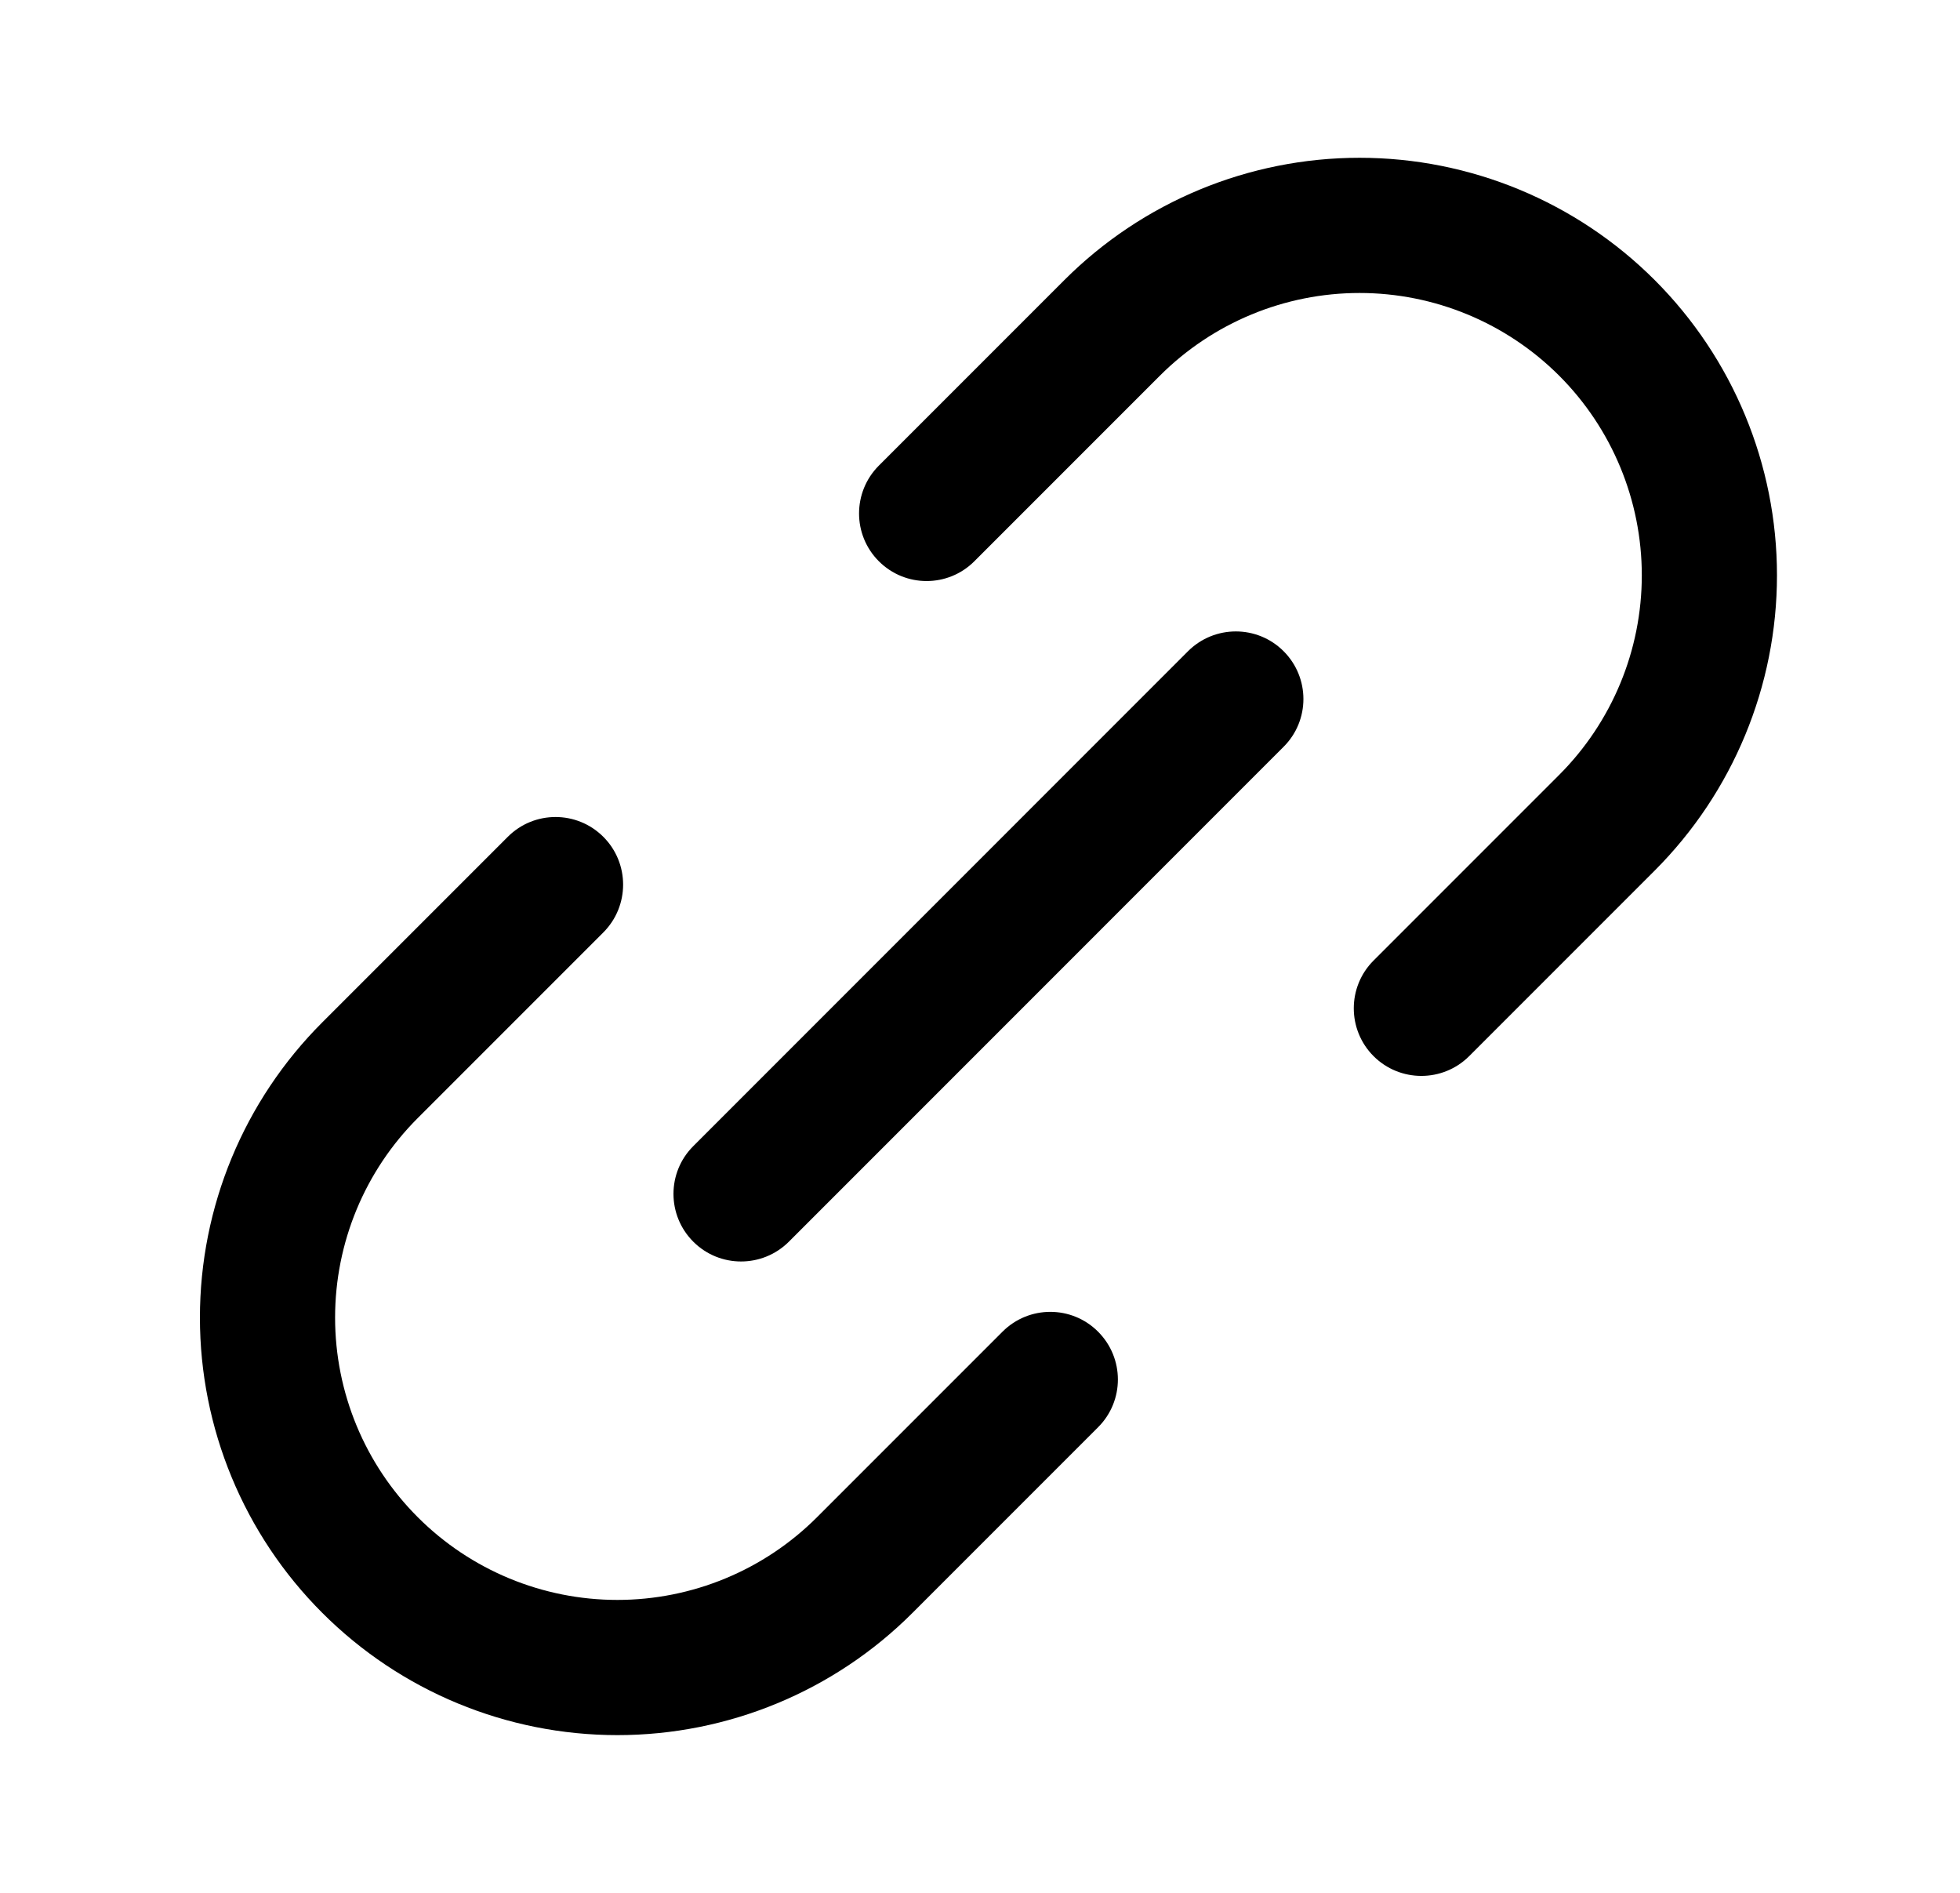
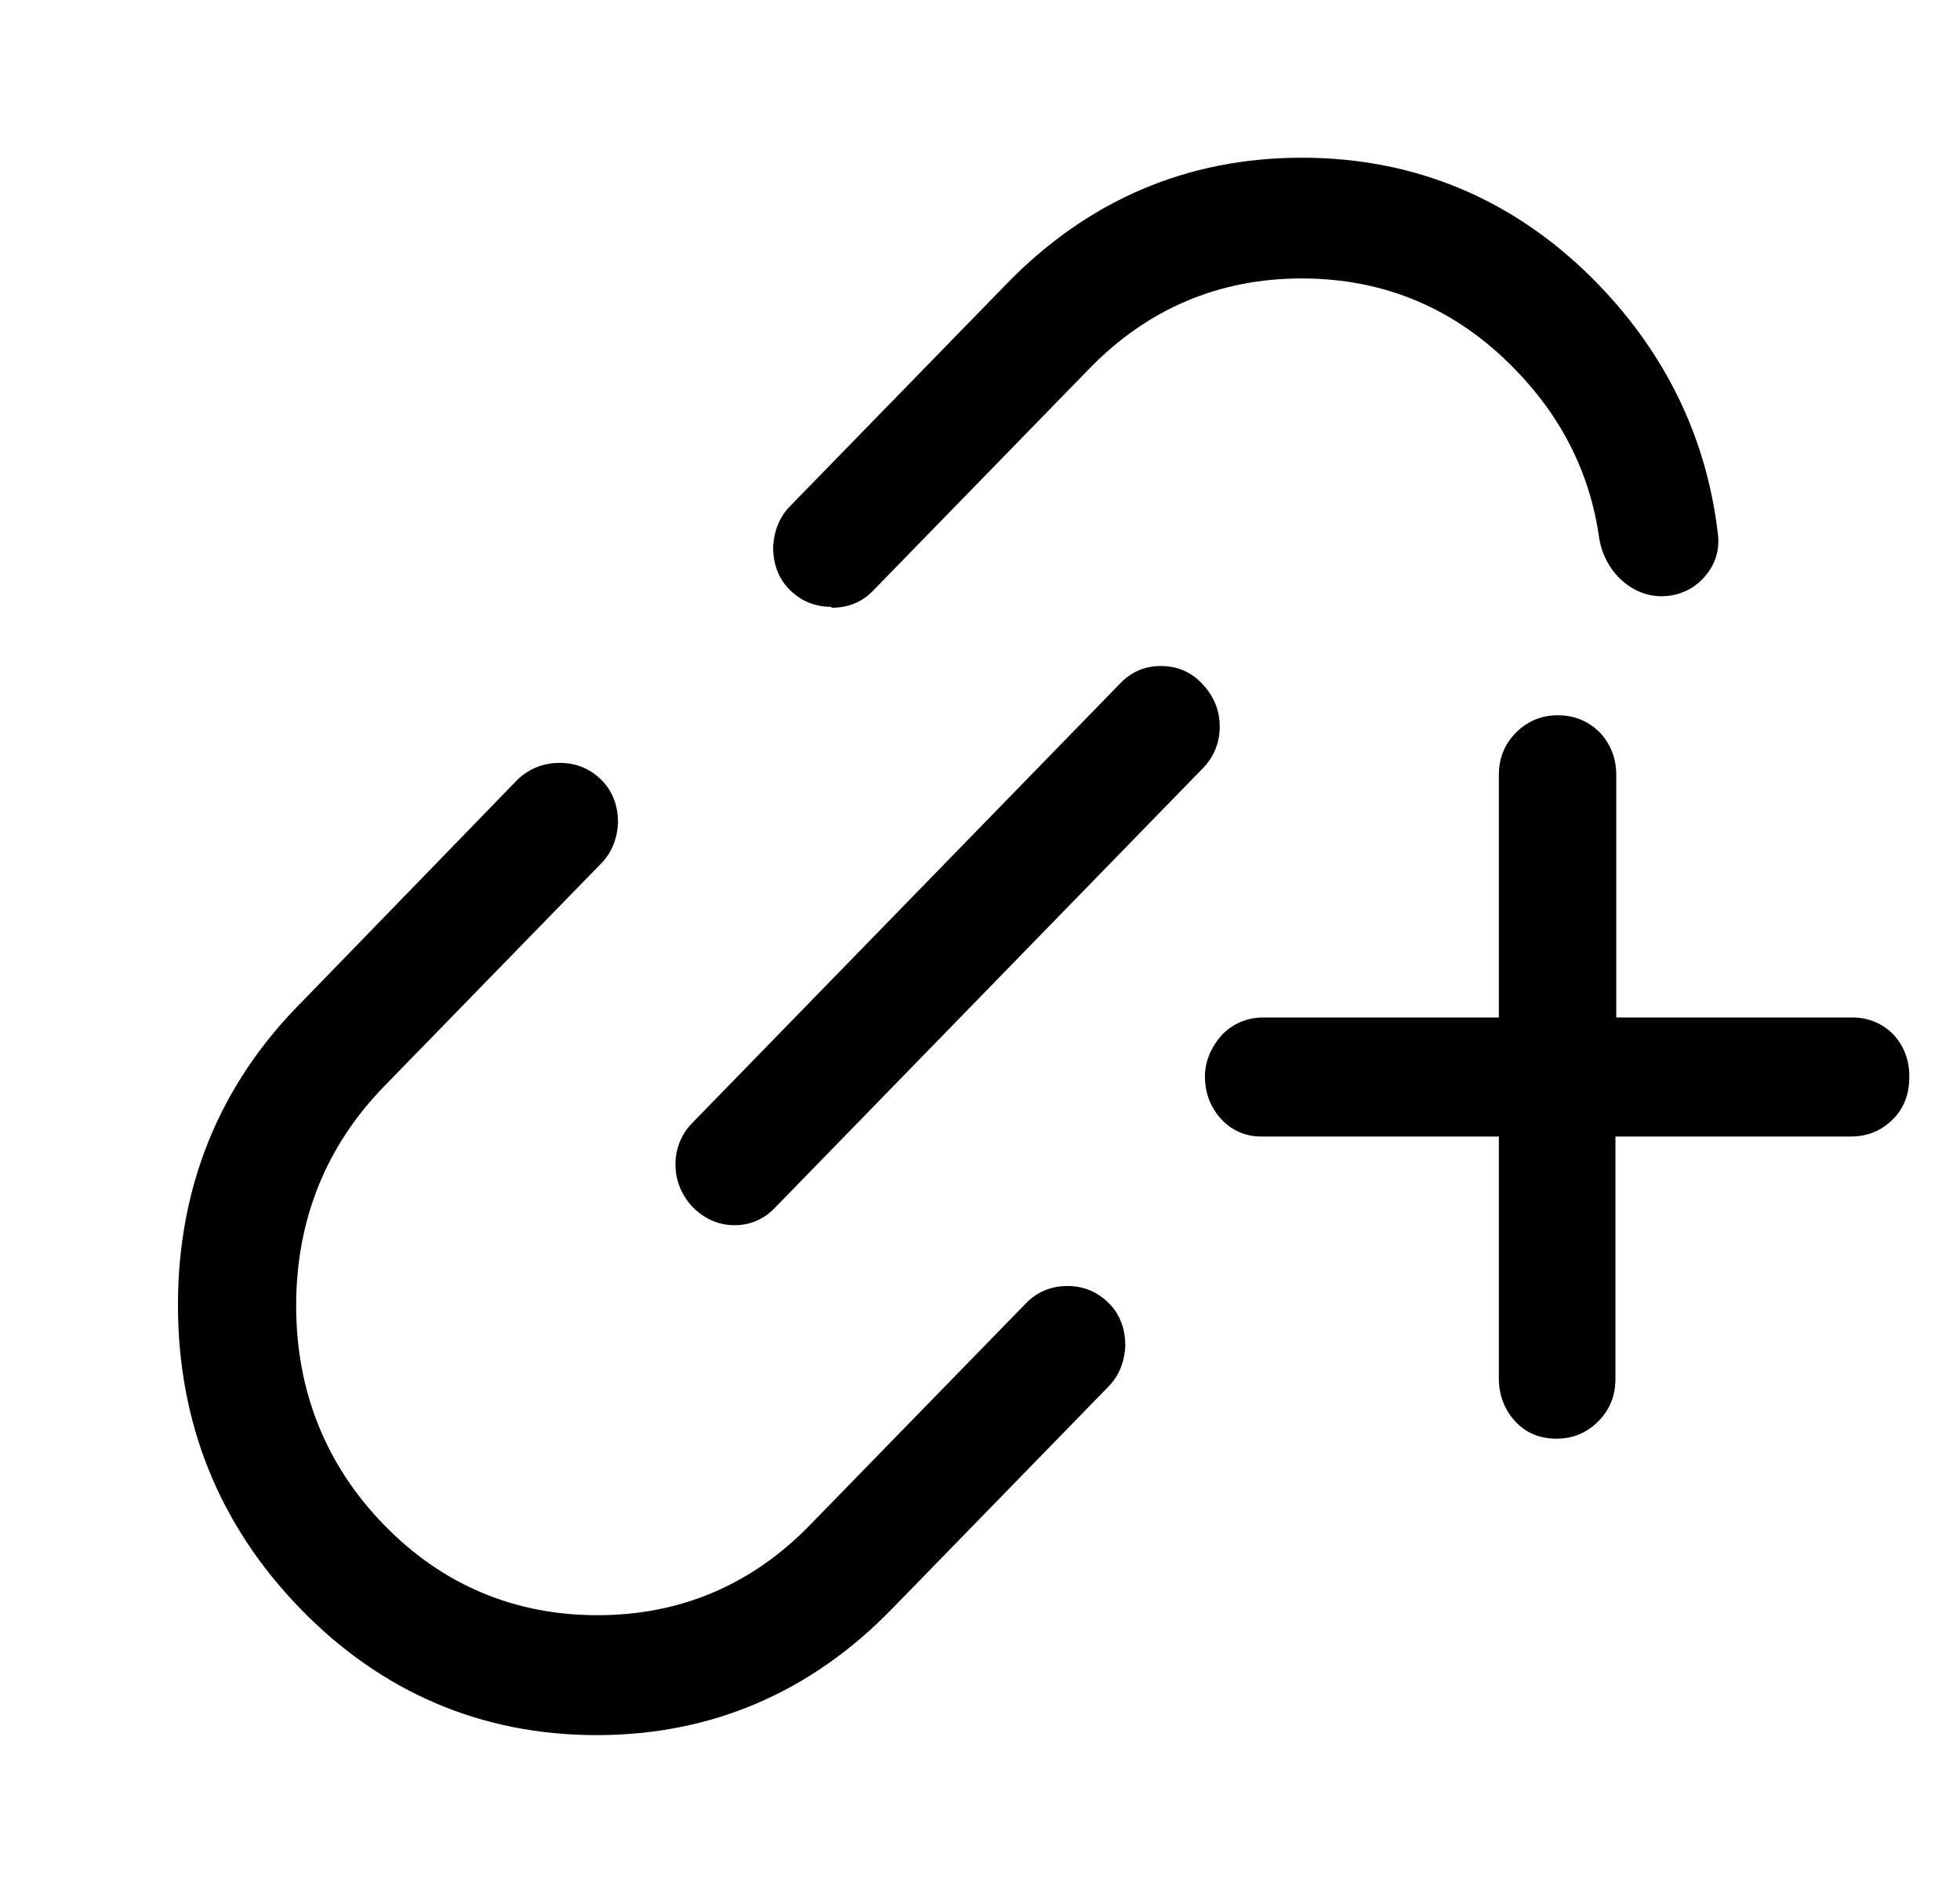
- <svg xmlns="http://www.w3.org/2000/svg" width="29" height="28" viewBox="0 0 29 28" fill="none">
-   <path fill-rule="evenodd" clip-rule="evenodd" d="M2.958 19.491C2.958 17.853 3.609 16.282 4.768 15.124L7.513 12.379C7.903 11.988 8.536 11.988 8.927 12.379C9.317 12.769 9.317 13.402 8.927 13.793L6.182 16.538C5.398 17.321 4.958 18.383 4.958 19.491C4.958 20.599 5.398 21.661 6.182 22.444C6.965 23.227 8.027 23.667 9.135 23.667C10.242 23.667 11.305 23.227 12.088 22.444L14.833 19.699C15.224 19.308 15.857 19.308 16.247 19.699C16.638 20.09 16.638 20.723 16.247 21.113L13.502 23.858C12.344 25.017 10.773 25.667 9.135 25.667C7.497 25.667 5.926 25.017 4.768 23.858C3.609 22.7 2.958 21.129 2.958 19.491ZM13.003 8.302C12.613 7.912 12.613 7.279 13.003 6.888L15.748 4.143C16.906 2.985 18.477 2.334 20.116 2.334C21.754 2.334 23.325 2.985 24.483 4.143C25.641 5.301 26.292 6.872 26.292 8.51C26.292 10.148 25.641 11.719 24.483 12.878L21.738 15.623C21.347 16.013 20.714 16.013 20.323 15.623C19.933 15.232 19.933 14.599 20.323 14.209L23.069 11.463C23.852 10.68 24.292 9.618 24.292 8.51C24.292 7.403 23.852 6.34 23.069 5.557C22.285 4.774 21.223 4.334 20.116 4.334C19.008 4.334 17.946 4.774 17.162 5.557L14.417 8.302C14.027 8.693 13.393 8.693 13.003 8.302ZM10.258 18.368C9.867 17.977 9.867 17.344 10.258 16.954L17.578 9.633C17.969 9.243 18.602 9.243 18.992 9.633C19.383 10.024 19.383 10.657 18.992 11.047L11.672 18.368C11.281 18.758 10.648 18.758 10.258 18.368Z" fill="black" />
+ <svg xmlns="http://www.w3.org/2000/svg" width="29" height="28" viewBox="0 0 29 28">
+   <path fill-rule="evenodd" clip-rule="evenodd" d="M12.909 8.747C12.751 8.905 12.557 8.99 12.302 8.99V8.977C12.059 8.977 11.852 8.892 11.682 8.722C11.512 8.552 11.439 8.334 11.439 8.091C11.452 7.848 11.537 7.641 11.694 7.483L14.889 4.204C16.091 2.965 17.561 2.333 19.262 2.333C20.962 2.333 22.444 2.965 23.646 4.204C24.667 5.261 25.262 6.512 25.42 7.921C25.444 8.151 25.371 8.37 25.213 8.54C25.055 8.722 24.825 8.82 24.582 8.82C24.132 8.82 23.732 8.443 23.659 7.945C23.525 6.998 23.1 6.159 22.408 5.455C21.545 4.568 20.488 4.119 19.262 4.119C18.035 4.119 16.978 4.568 16.116 5.455L12.909 8.747ZM15.193 19.266C15.351 19.108 15.557 19.023 15.8 19.023H15.788C16.031 19.023 16.237 19.108 16.407 19.278C16.577 19.448 16.65 19.666 16.65 19.909C16.638 20.152 16.553 20.359 16.395 20.517L13.201 23.796C11.998 25.035 10.528 25.667 8.828 25.667C7.127 25.667 5.646 25.035 4.443 23.796C3.241 22.557 2.633 21.051 2.633 19.302C2.633 17.565 3.241 16.047 4.467 14.82L7.662 11.528C7.832 11.37 8.038 11.285 8.281 11.285C8.524 11.285 8.731 11.37 8.901 11.54C9.071 11.71 9.144 11.929 9.144 12.172C9.132 12.415 9.047 12.621 8.889 12.779L5.682 16.071C4.82 16.958 4.382 18.051 4.382 19.314C4.382 20.577 4.82 21.671 5.682 22.557C6.544 23.444 7.613 23.893 8.84 23.893C10.067 23.893 11.124 23.444 11.986 22.557L15.193 19.266ZM28.019 15.306L28.009 15.296L28.007 15.294L28.019 15.306ZM28.009 15.296C28.166 15.465 28.25 15.671 28.25 15.925C28.25 16.18 28.177 16.387 28.007 16.557C27.837 16.727 27.631 16.812 27.388 16.812H23.902V20.395C23.902 20.65 23.817 20.857 23.646 21.027C23.477 21.197 23.27 21.282 23.027 21.282C22.784 21.282 22.578 21.197 22.42 21.027C22.262 20.857 22.177 20.638 22.177 20.395V16.812H18.654C18.436 16.812 18.229 16.727 18.071 16.557C17.913 16.387 17.828 16.168 17.828 15.925C17.828 15.707 17.913 15.5 18.071 15.318C18.229 15.148 18.448 15.051 18.691 15.051H22.177V11.467C22.177 11.212 22.262 11.006 22.432 10.836C22.602 10.666 22.808 10.581 23.051 10.581C23.294 10.581 23.501 10.666 23.671 10.836C23.829 11.006 23.914 11.212 23.914 11.467V15.051H27.4C27.638 15.051 27.841 15.132 28.009 15.296ZM17.173 9.852C17.416 9.852 17.622 9.937 17.792 10.119C17.962 10.301 18.047 10.508 18.047 10.751C18.047 10.982 17.962 11.2 17.792 11.37L11.476 17.856C11.306 18.038 11.099 18.124 10.869 18.124C10.626 18.124 10.419 18.026 10.249 17.856C10.079 17.674 9.994 17.456 9.994 17.225C9.994 16.994 10.079 16.775 10.249 16.605L16.565 10.119C16.735 9.937 16.942 9.852 17.173 9.852Z" />
</svg>
